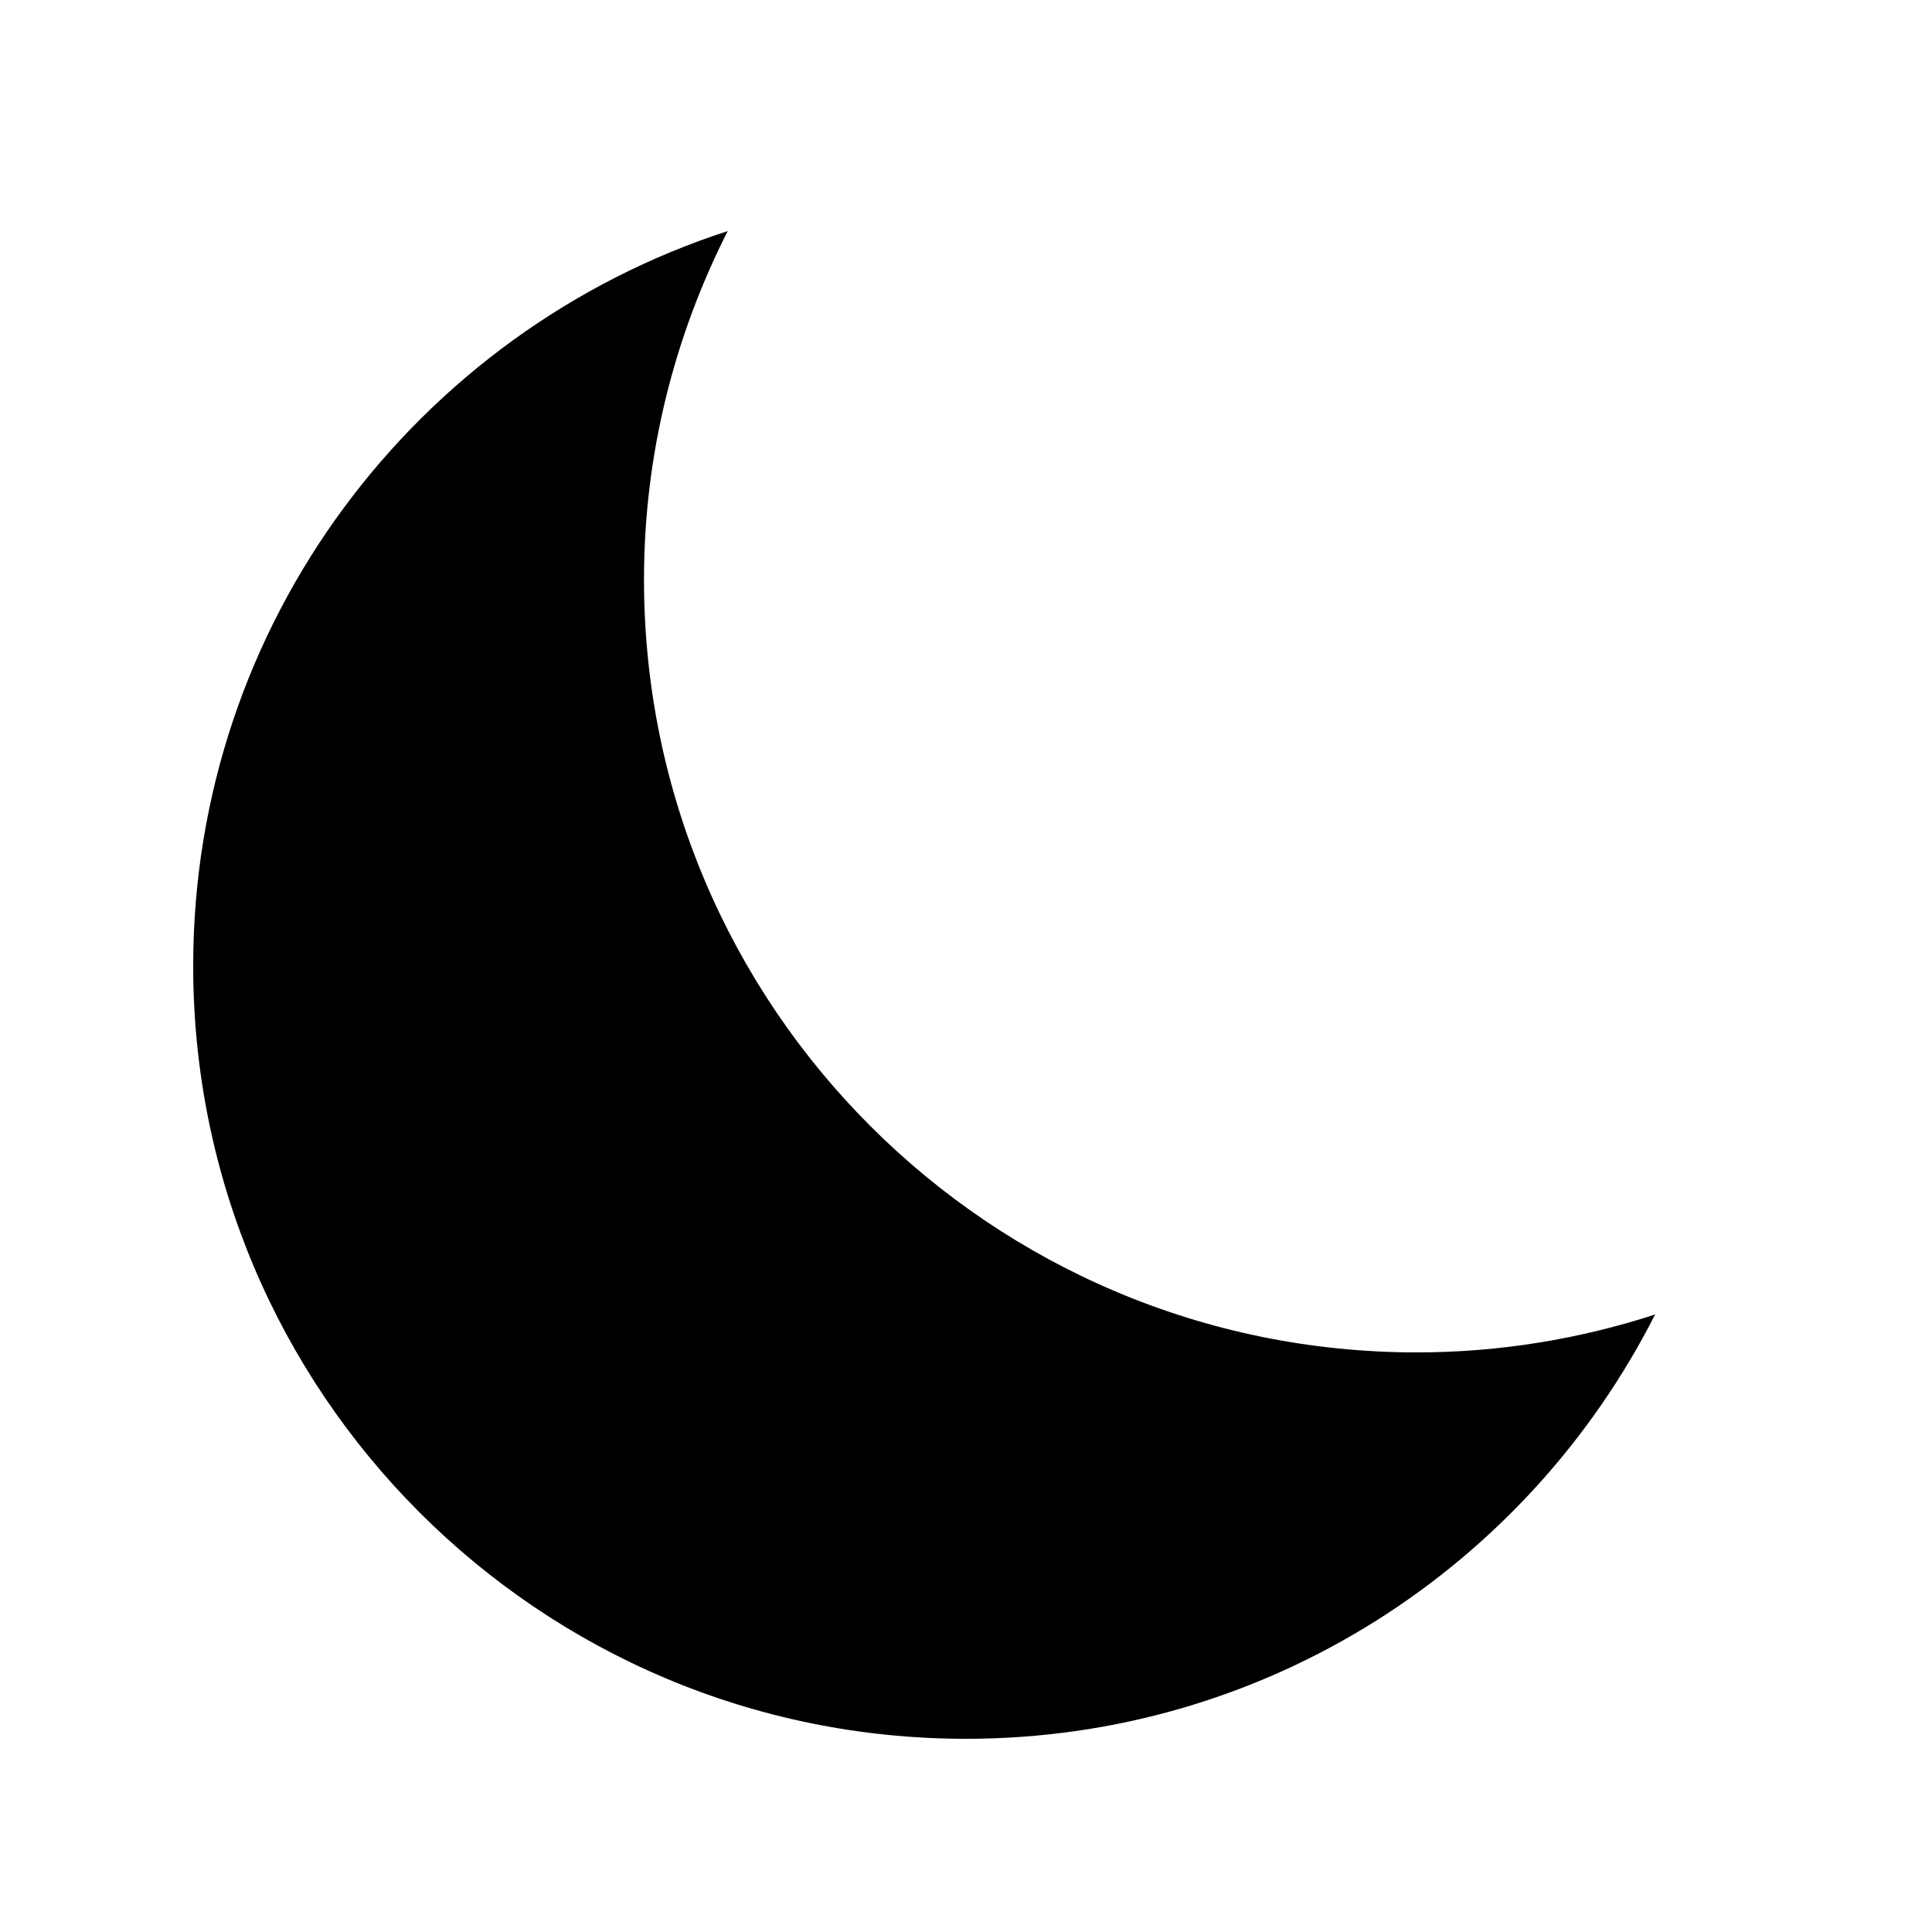
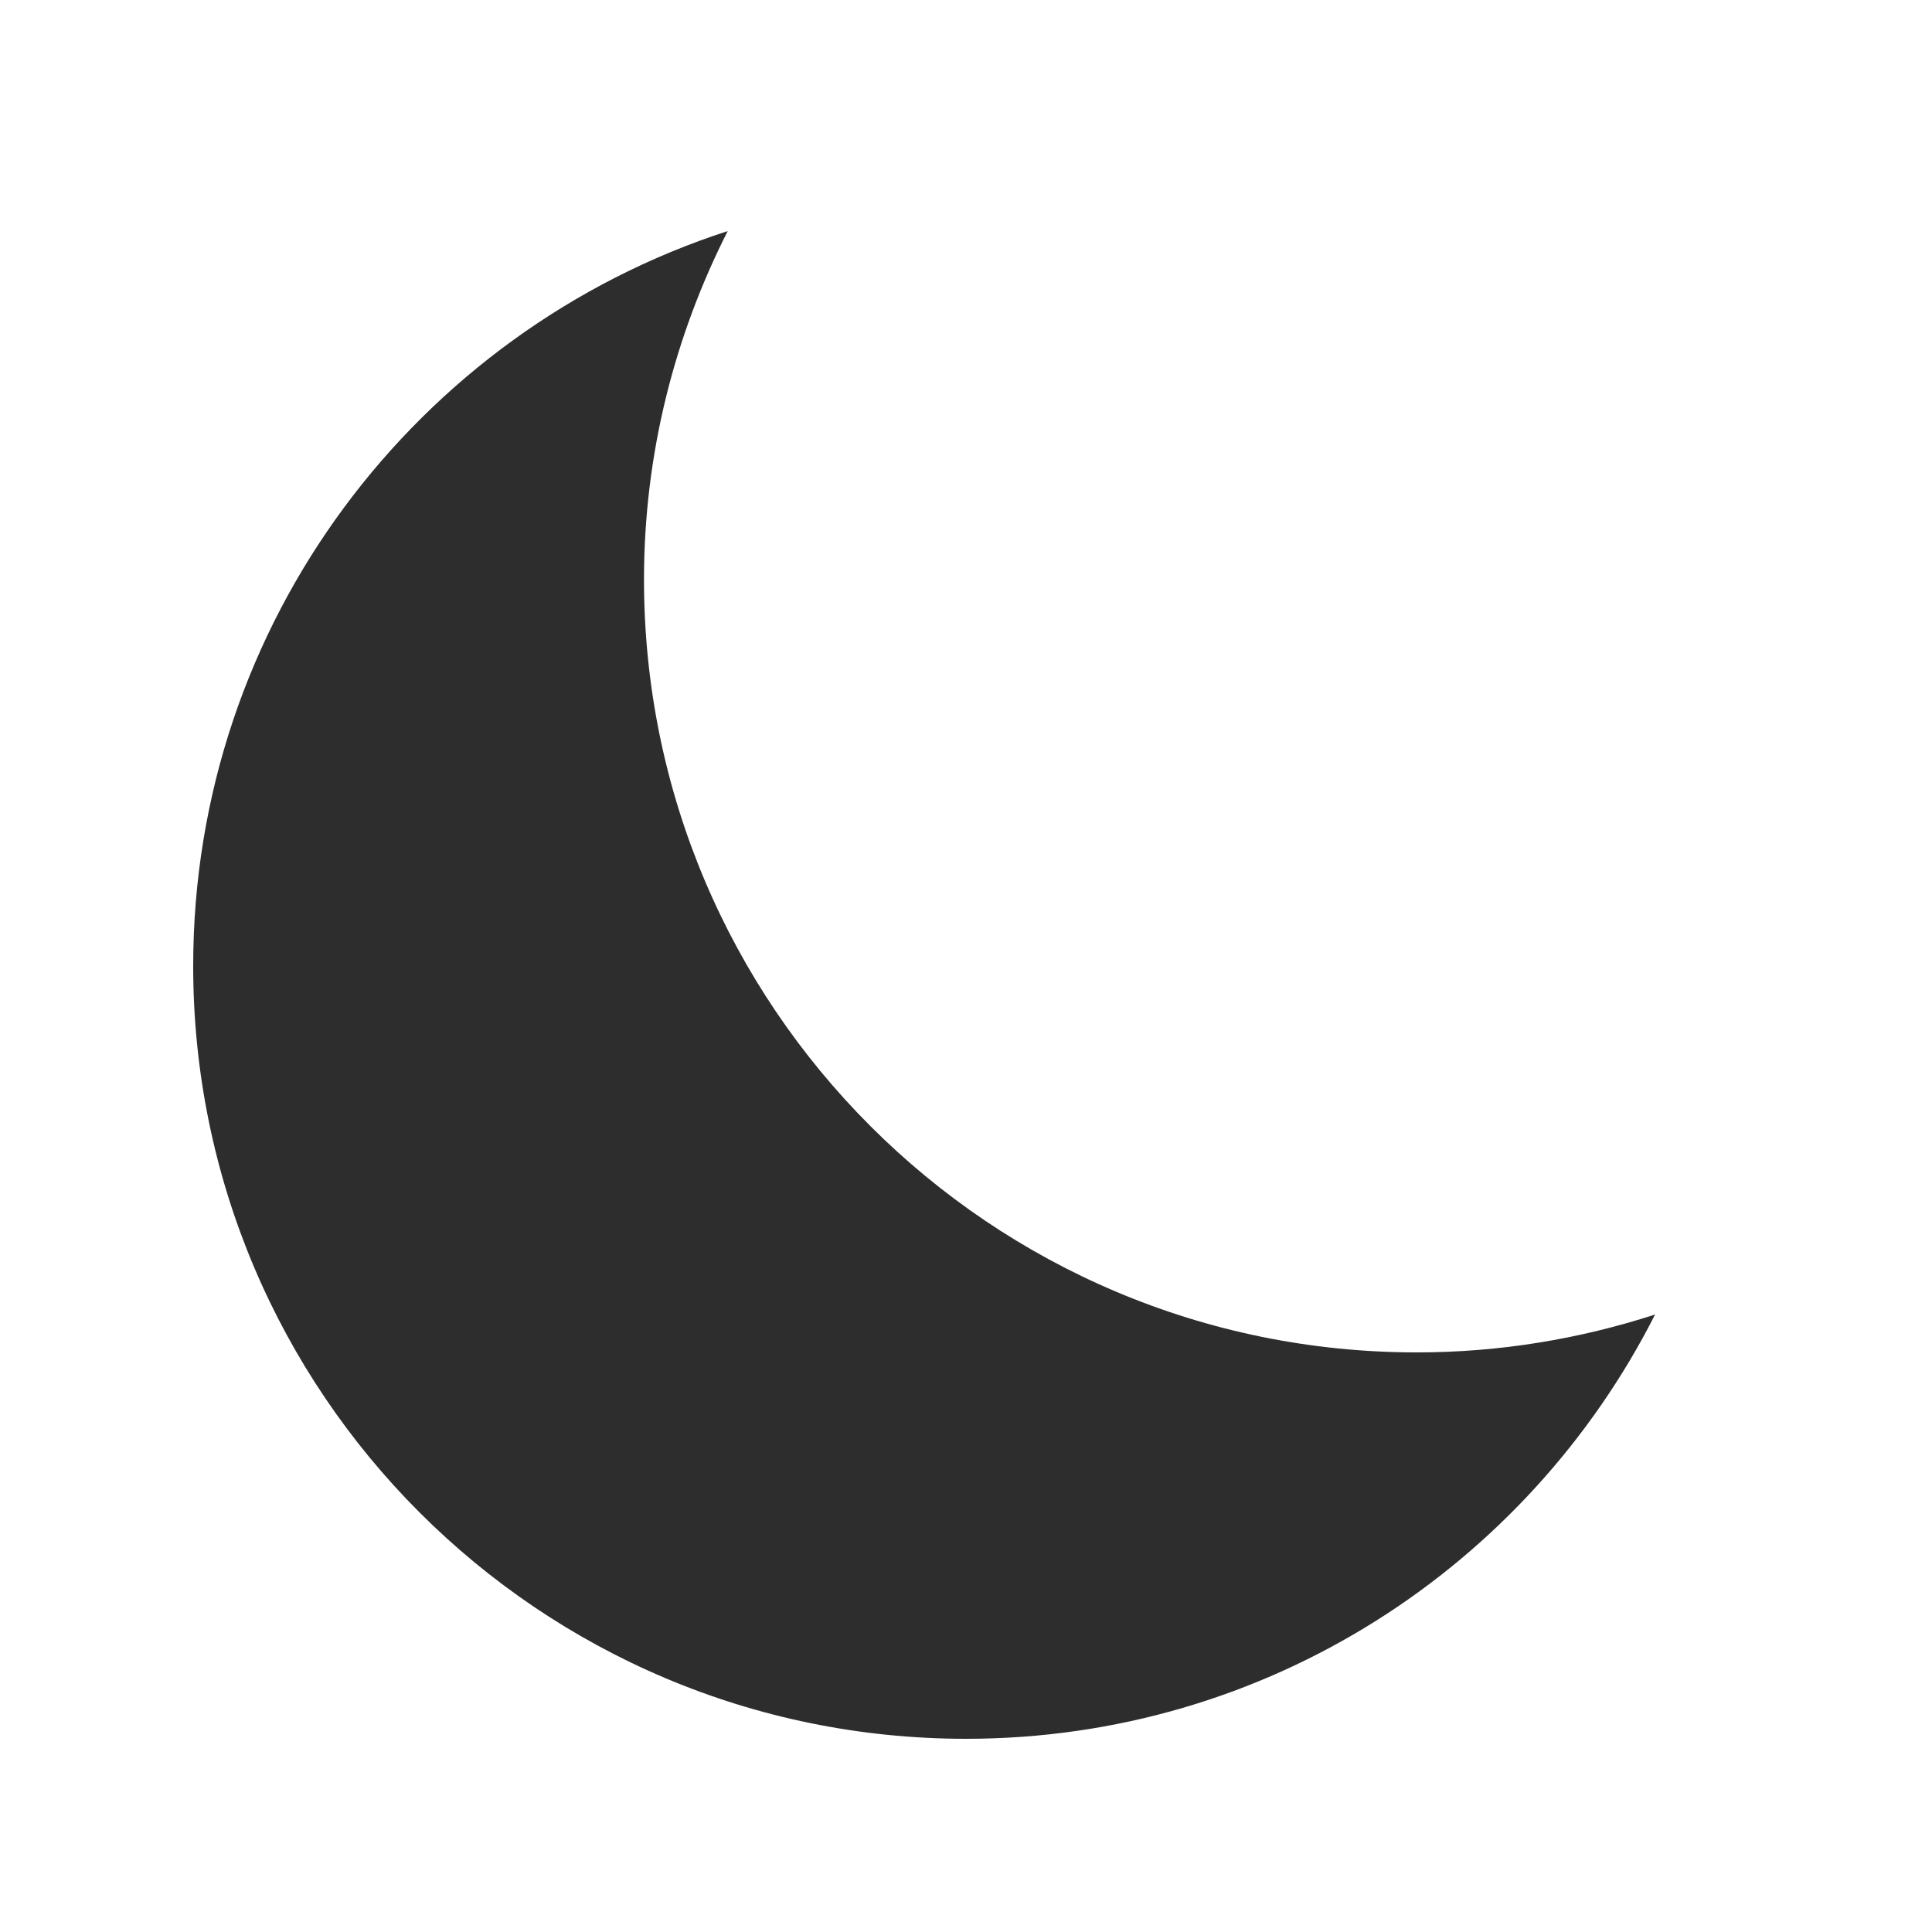
<svg xmlns="http://www.w3.org/2000/svg" x="0px" y="0px" width="25" height="25" viewBox="0 0 172 172" style=" fill:#000000;">
  <g fill="none" fill-rule="nonzero" stroke="none" stroke-width="1" stroke-linecap="butt" stroke-linejoin="miter" stroke-miterlimit="10" stroke-dasharray="" stroke-dashoffset="0" font-family="none" font-weight="none" font-size="none" text-anchor="none" style="mix-blend-mode: normal">
    <path d="M0,172v-172h172v172z" fill="none" />
-     <g fill="#000000">
+     <g fill="rgb(45,45, 45)">
      <path d="M126.133,120.4c-37.995,0 -68.8,-30.805 -68.8,-68.8c0,-11.18 2.723,-21.701 7.453,-31.029c-27.606,8.944 -47.587,34.841 -47.587,65.429c0,37.995 30.805,68.8 68.8,68.8c26.821,0 49.995,-15.377 61.347,-37.771c-6.685,2.167 -13.806,3.371 -21.213,3.371z" />
    </g>
  </g>
</svg>
